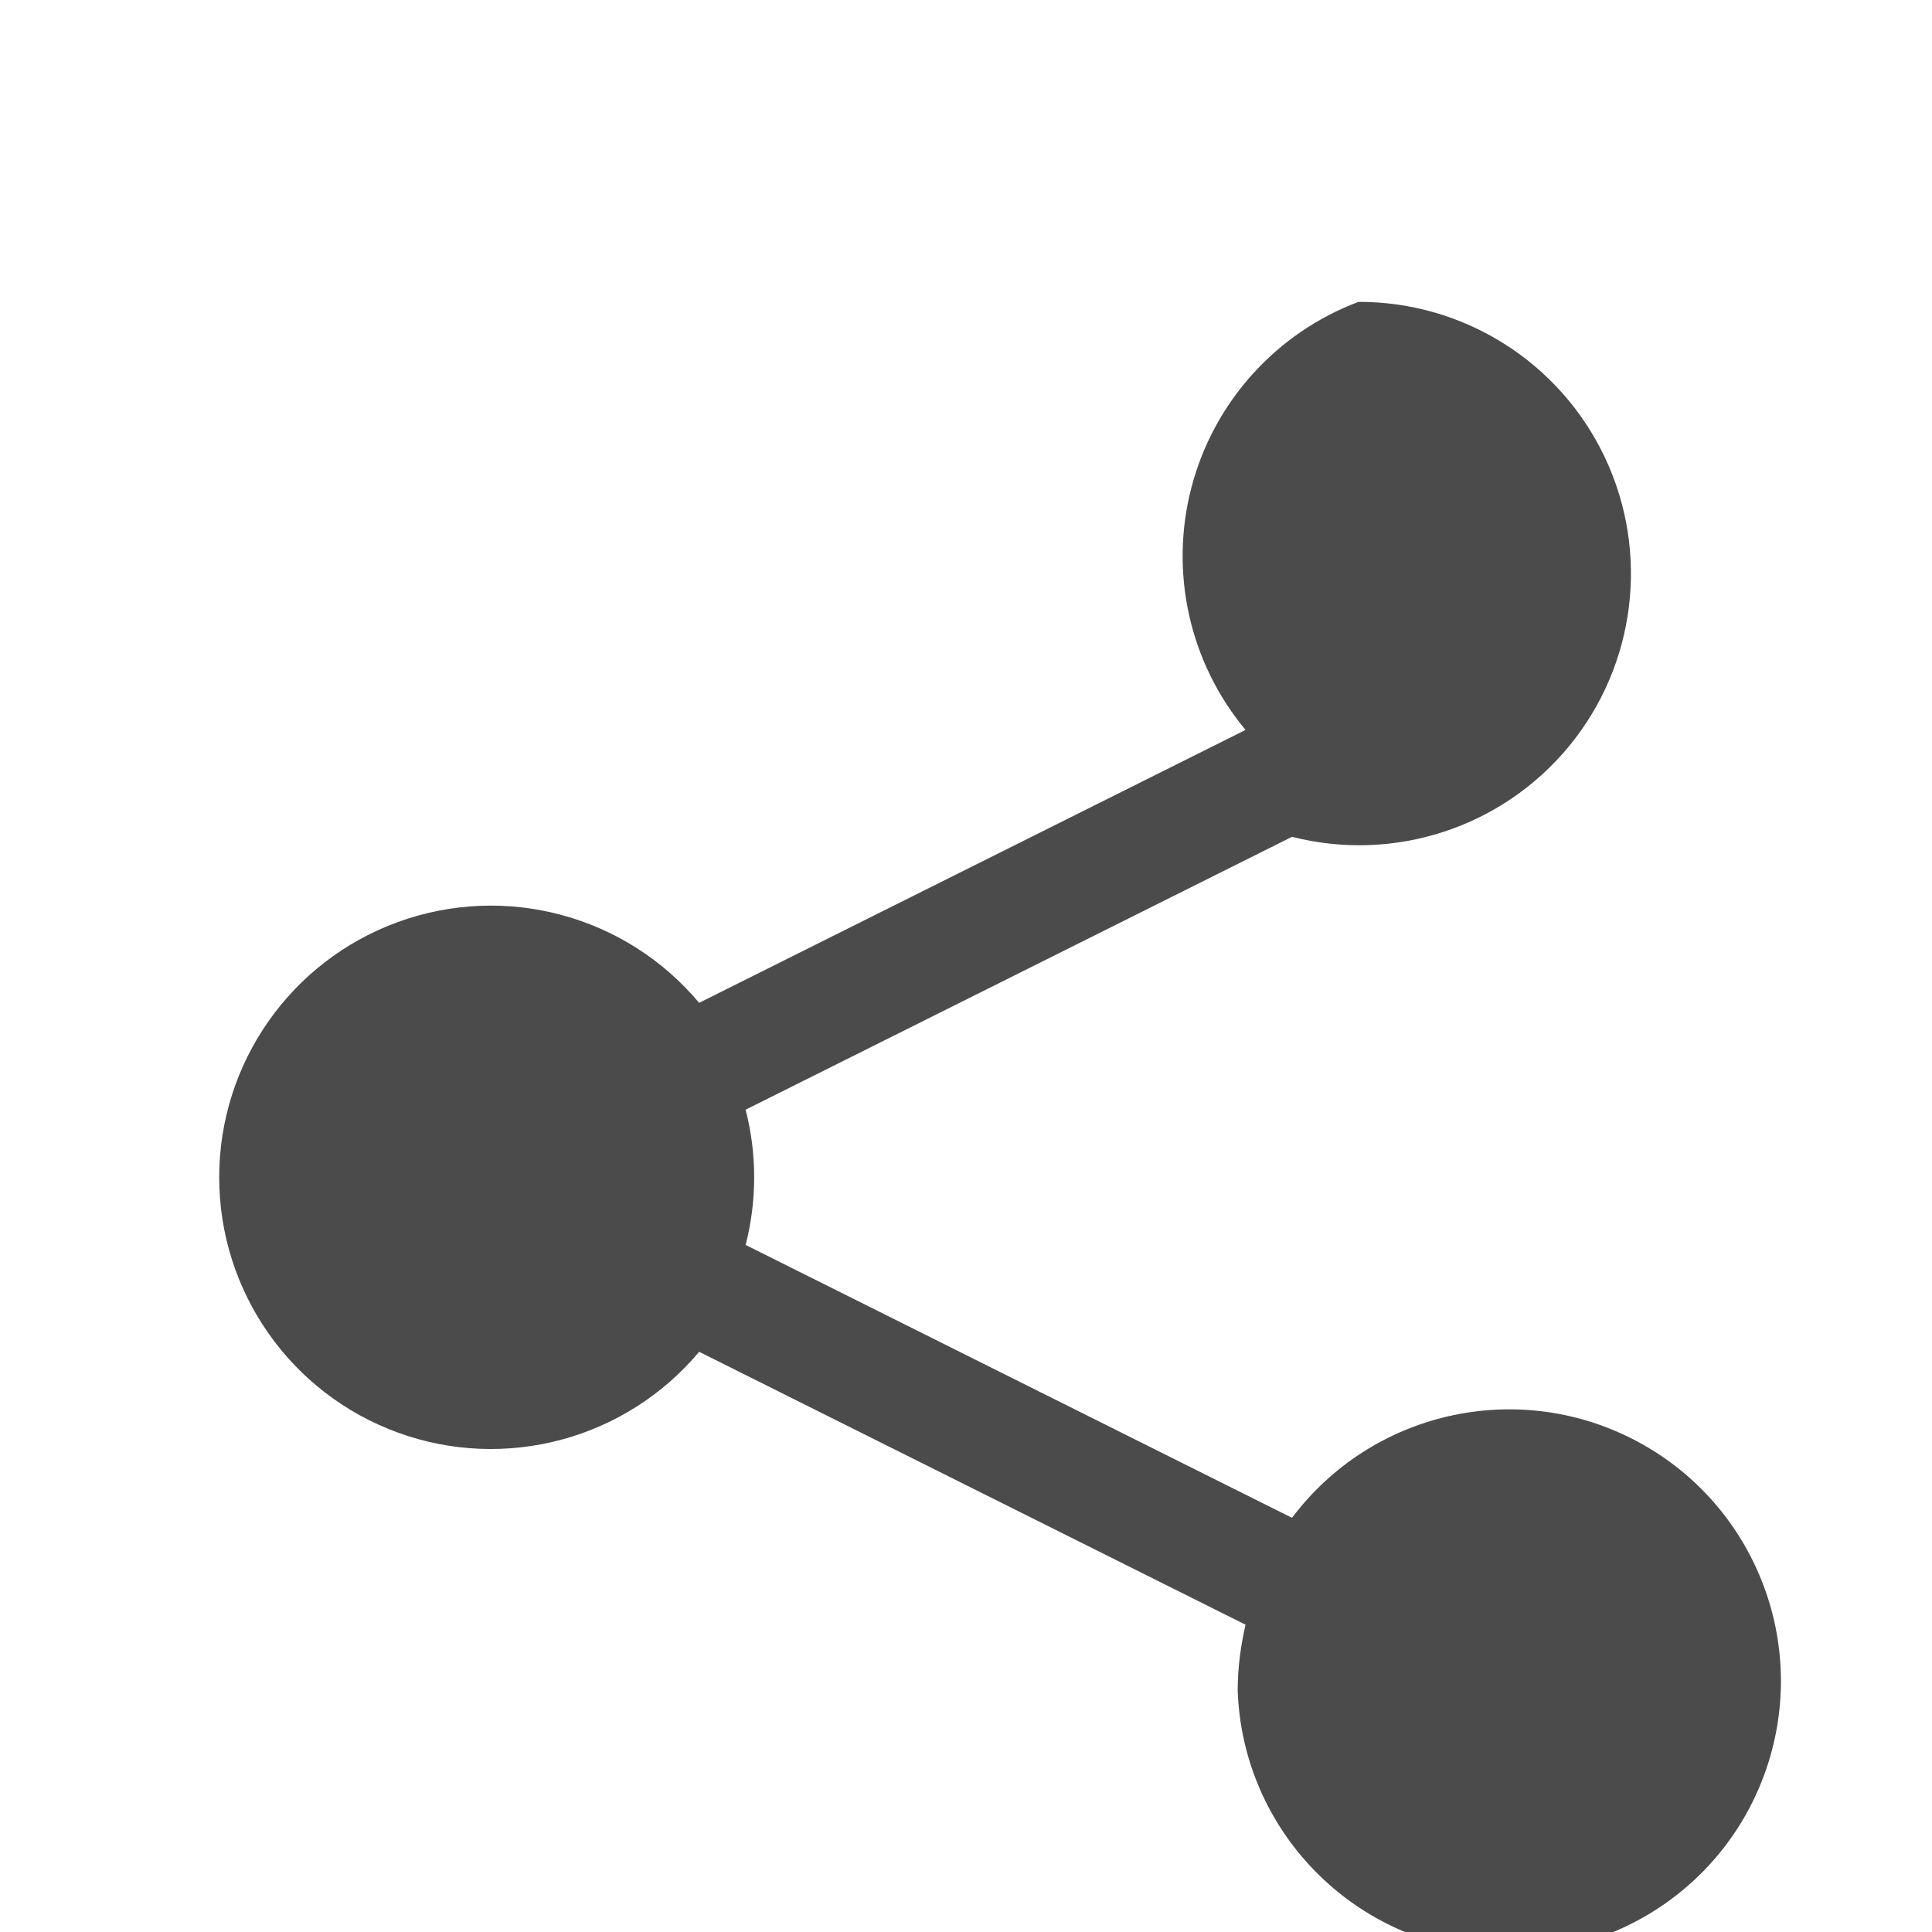
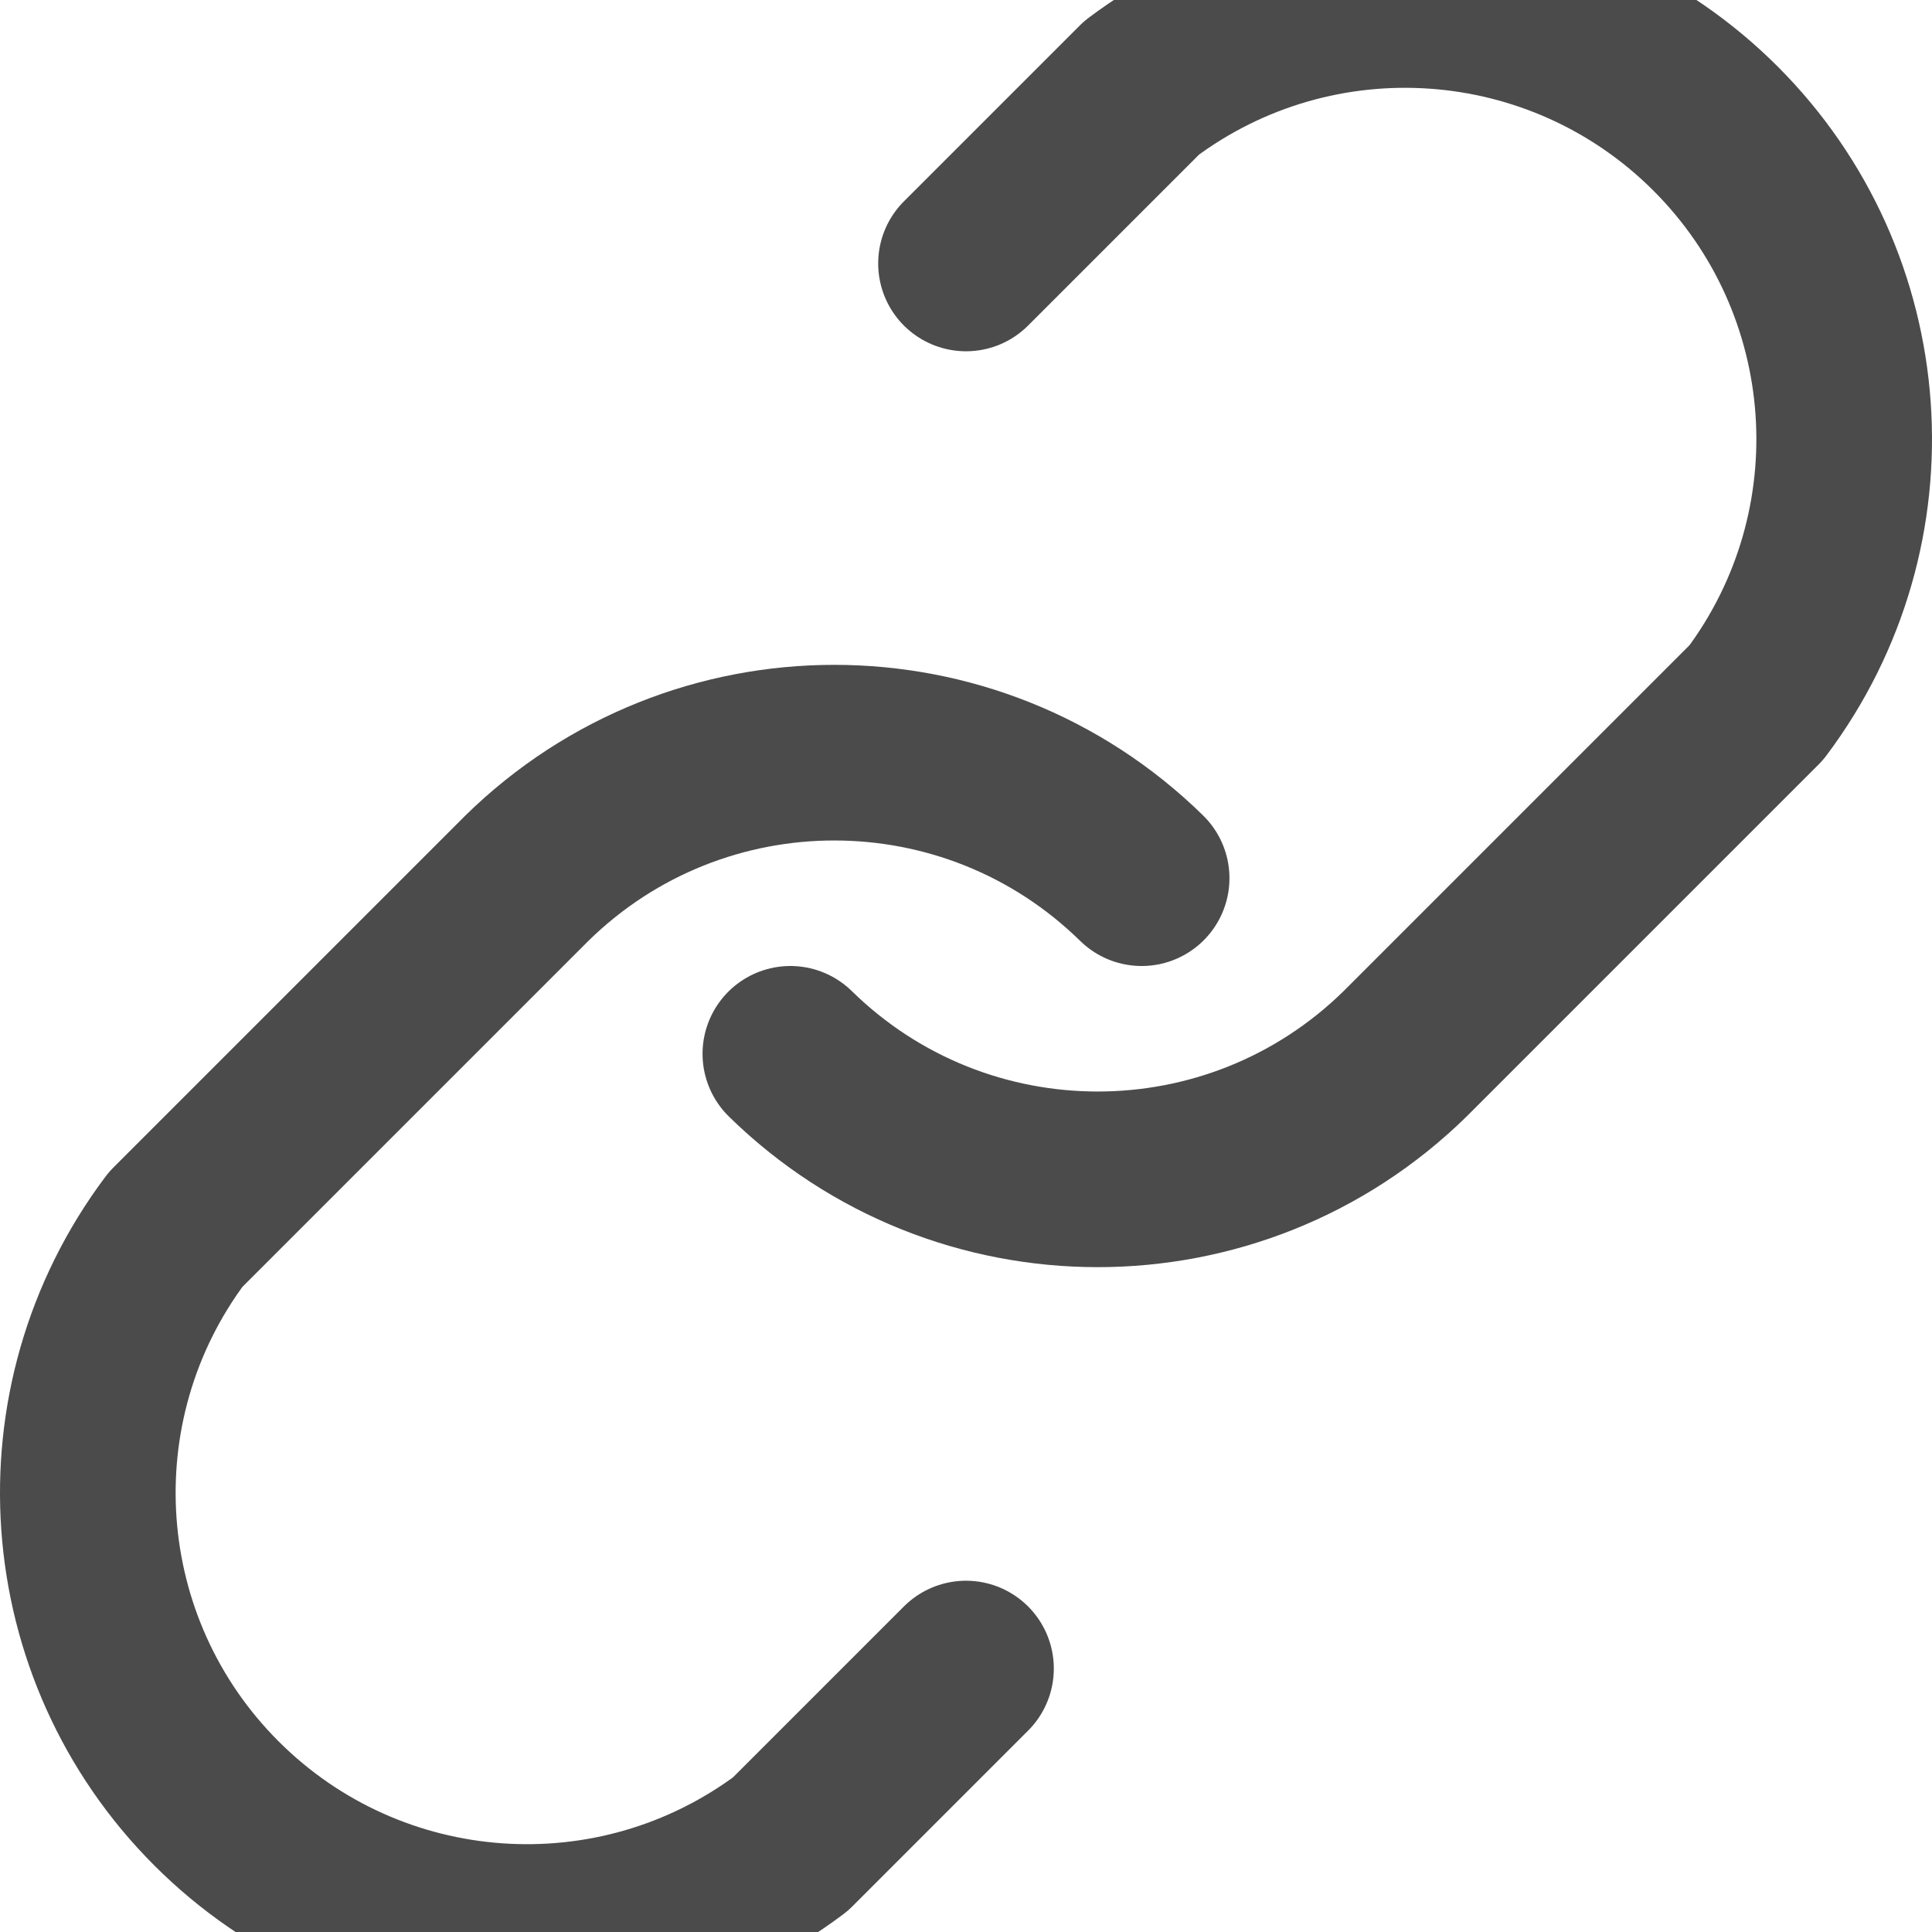
- <svg xmlns="http://www.w3.org/2000/svg" width="32" height="32" viewBox="0 0 32 32" role="img">
-   <path fill="#4b4b4b" d="M22.5 5a4.5 4.5 0 1 1-1.1 8.86l-9.05 4.52a4.5 4.5 0 0 1 0 2.24l9.05 4.52A4.5 4.5 0 1 1 20.5 28c0-.38.05-.74.13-1.09l-9.05-4.52a4.5 4.5 0 1 1 0-5.78l9.05-4.52A4.5 4.5 0 0 1 22.5 5Z" />
+ <svg xmlns="http://www.w3.org/2000/svg" width="18" height="18" viewBox="1 1 22 22" role="img">
+   <g fill="none" stroke="#4b4b4b" stroke-width="2" stroke-linecap="round" stroke-linejoin="round">
+     <path d="M10 13a5 5 0 0 0 7 0l4-4a5 5 0 0 0-7-7l-2 2" />
+     <path d="M14 11a5 5 0 0 0-7 0l-4 4a5 5 0 0 0 7 7l2-2" />
+   </g>
</svg>
